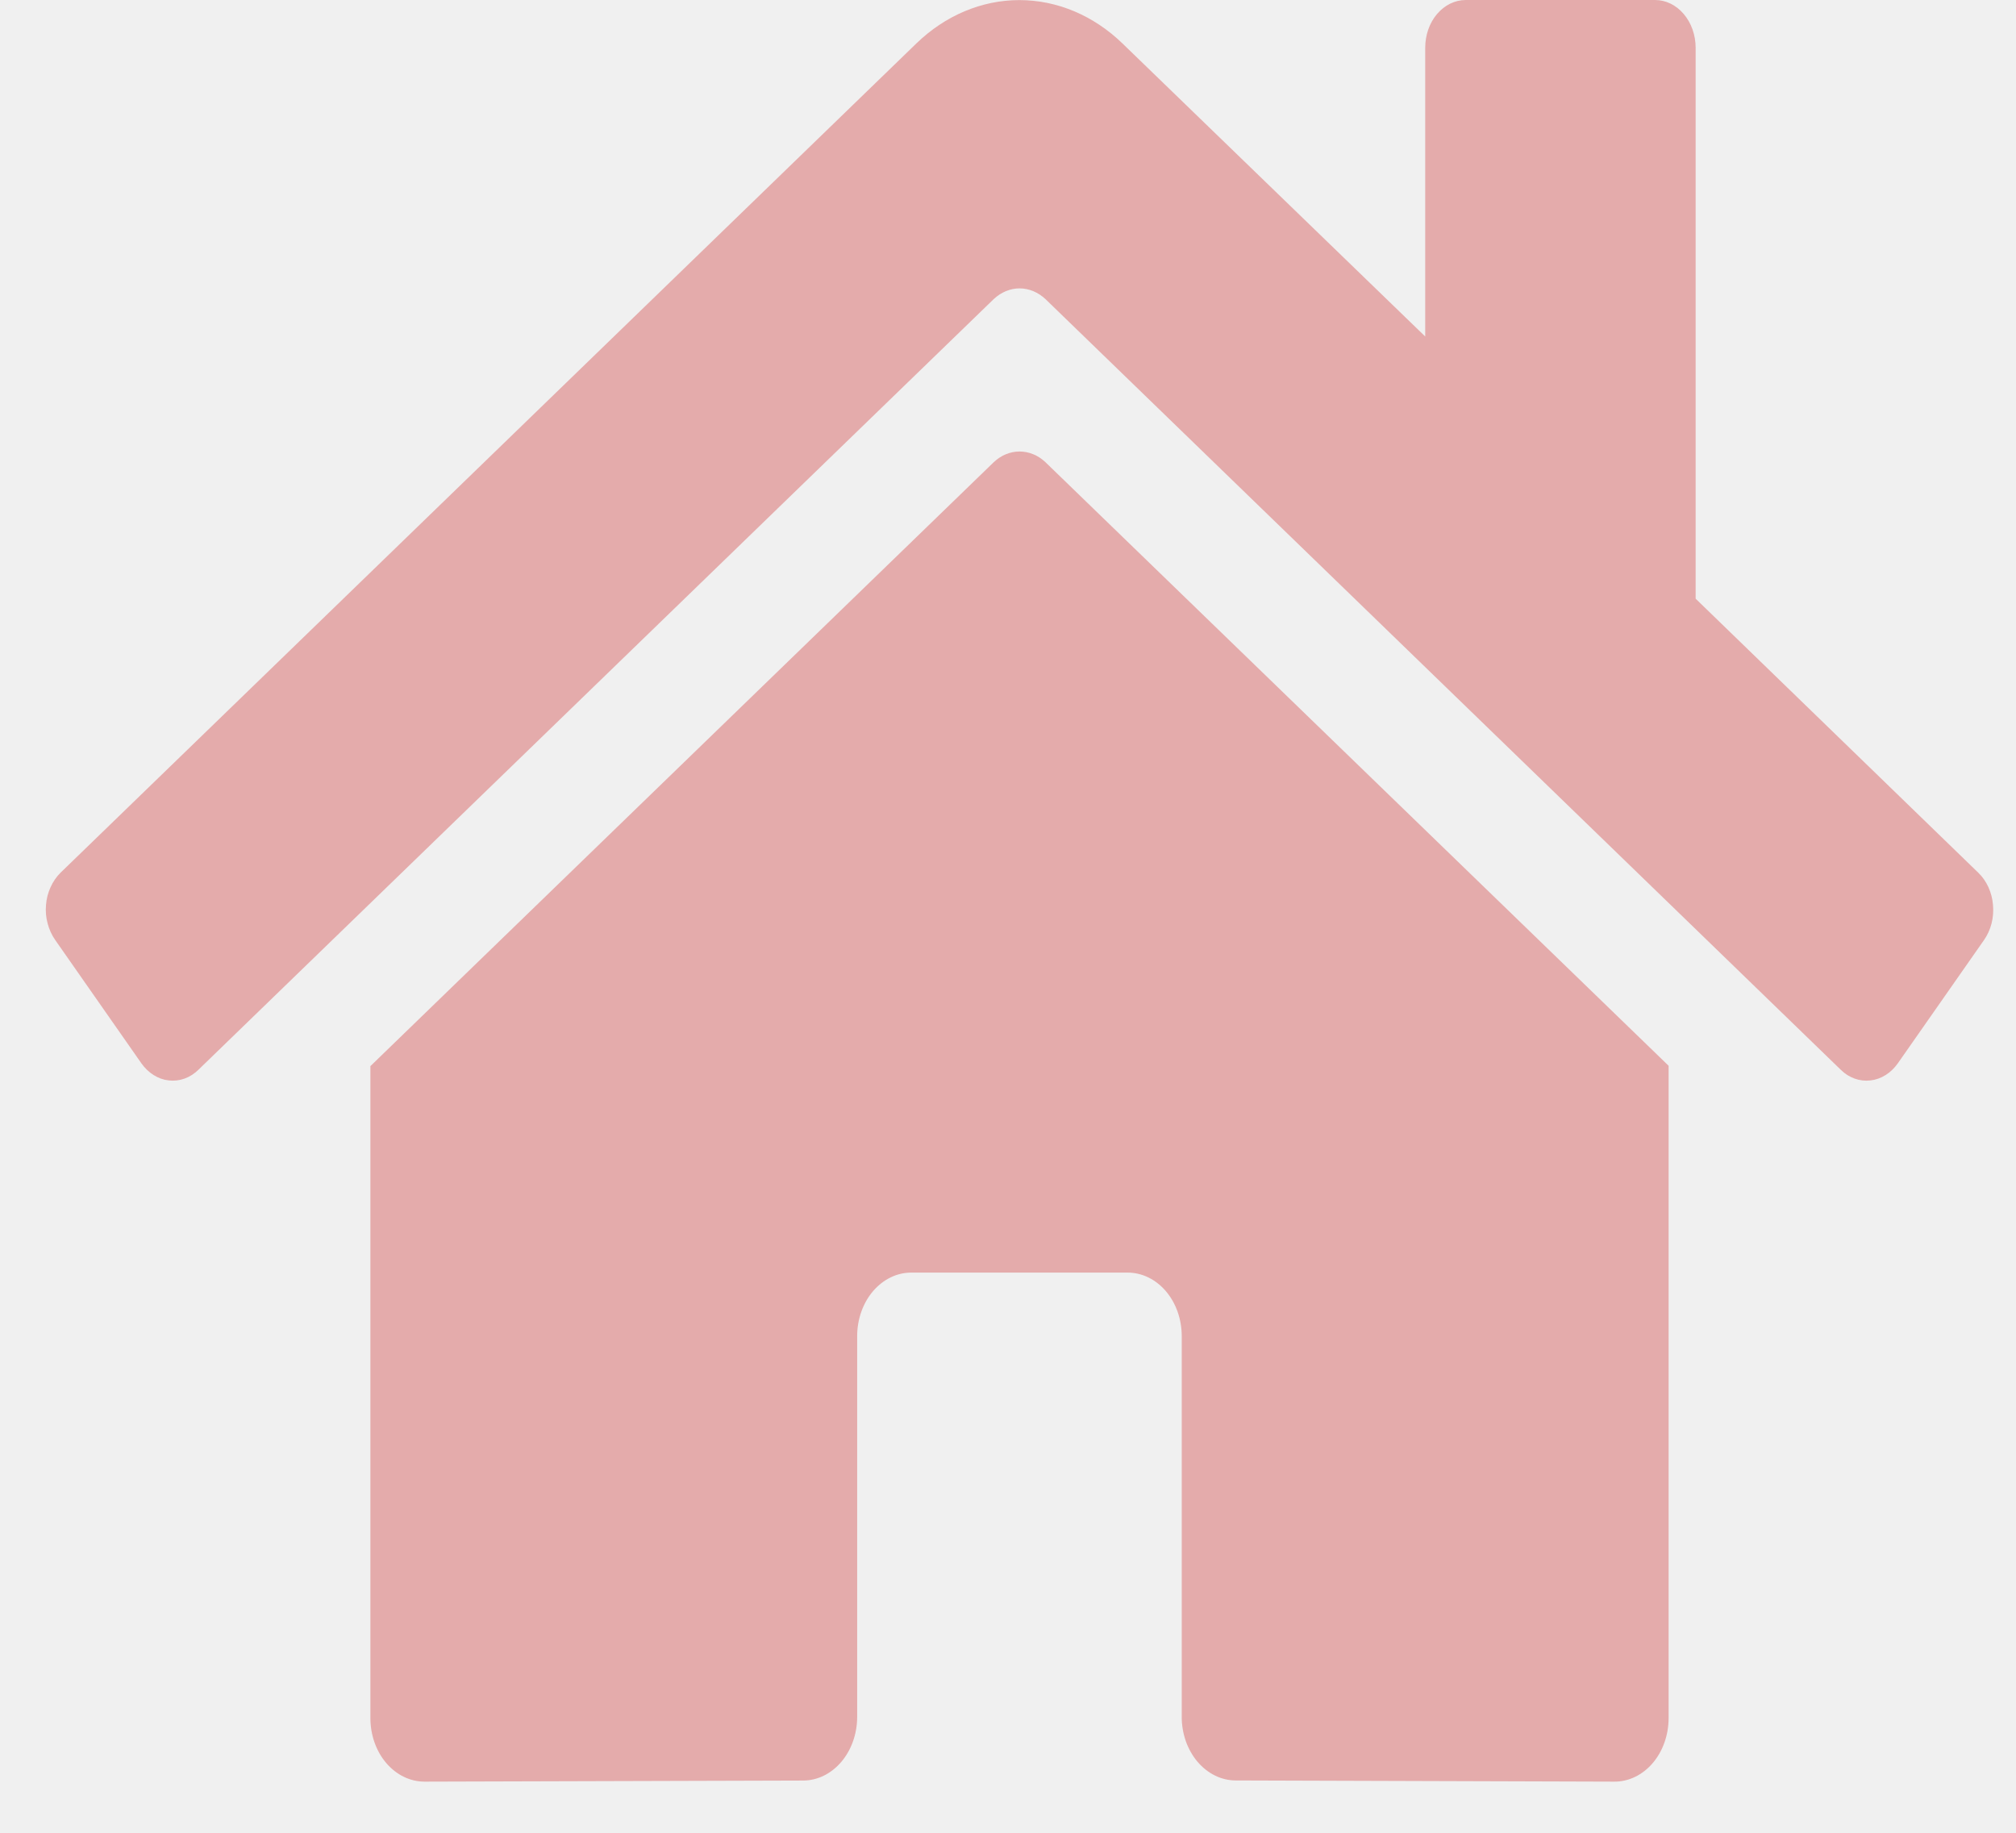
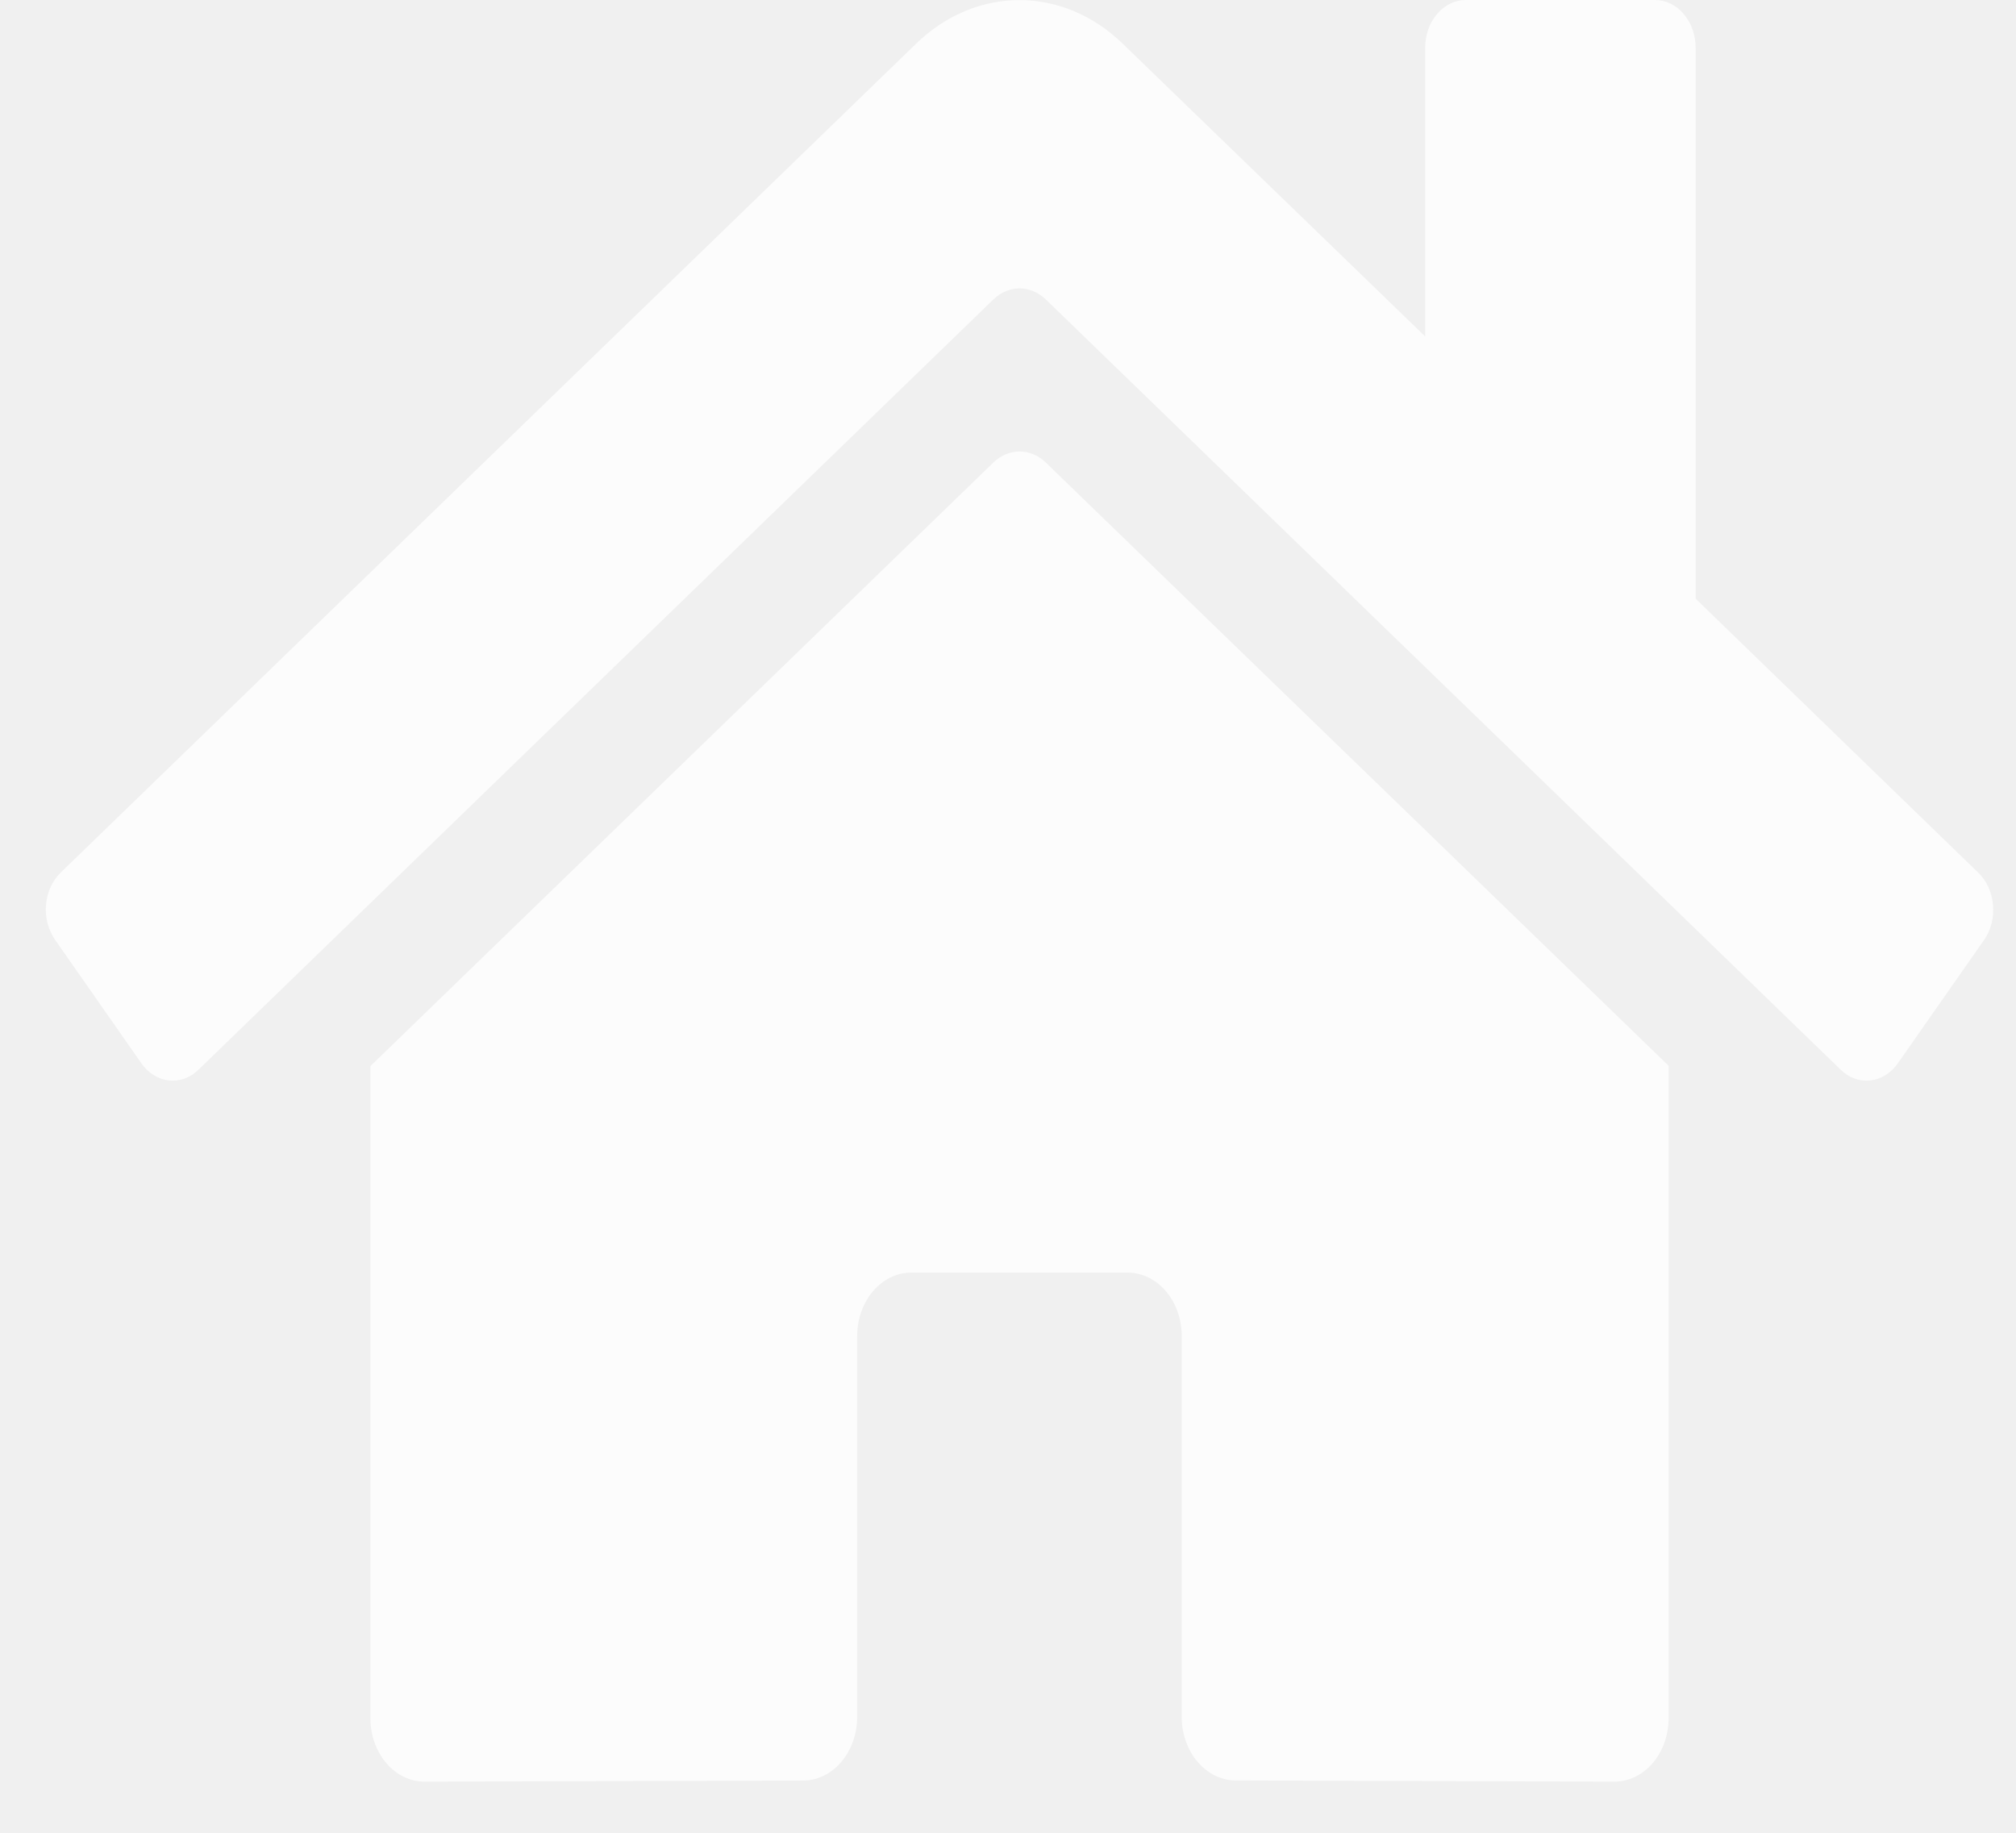
- <svg xmlns="http://www.w3.org/2000/svg" width="22" height="20" viewBox="0 0 22 20" fill="none">
-   <path d="M10.844 5.044L4.042 11.634V18.748C4.042 18.932 4.104 19.109 4.215 19.239C4.326 19.369 4.476 19.442 4.633 19.442L8.767 19.43C8.923 19.429 9.072 19.355 9.182 19.225C9.292 19.095 9.354 18.919 9.354 18.735V14.581C9.354 14.397 9.416 14.22 9.527 14.09C9.638 13.96 9.788 13.887 9.944 13.887H12.305C12.462 13.887 12.612 13.96 12.723 14.09C12.834 14.22 12.896 14.397 12.896 14.581V18.732C12.895 18.824 12.911 18.914 12.94 18.999C12.97 19.083 13.013 19.16 13.068 19.225C13.123 19.289 13.188 19.341 13.26 19.376C13.331 19.411 13.408 19.429 13.486 19.429L17.619 19.442C17.775 19.442 17.925 19.369 18.036 19.239C18.147 19.109 18.209 18.932 18.209 18.748V11.63L11.409 5.044C11.329 4.968 11.229 4.927 11.126 4.927C11.024 4.927 10.924 4.968 10.844 5.044ZM21.588 9.523L18.504 6.533V0.521C18.504 0.383 18.457 0.25 18.374 0.153C18.291 0.055 18.179 0 18.061 0H15.995C15.878 0 15.765 0.055 15.682 0.153C15.599 0.25 15.553 0.383 15.553 0.521V3.672L12.25 0.475C11.933 0.168 11.535 0.001 11.124 0.001C10.714 0.001 10.316 0.168 9.999 0.475L0.661 9.523C0.616 9.567 0.579 9.621 0.552 9.681C0.524 9.742 0.507 9.808 0.502 9.876C0.496 9.944 0.502 10.013 0.52 10.078C0.537 10.143 0.565 10.204 0.602 10.257L1.542 11.602C1.579 11.655 1.625 11.699 1.676 11.731C1.728 11.764 1.784 11.784 1.842 11.79C1.9 11.797 1.958 11.79 2.014 11.77C2.07 11.75 2.121 11.717 2.166 11.673L10.844 3.264C10.924 3.189 11.024 3.147 11.126 3.147C11.229 3.147 11.329 3.189 11.409 3.264L20.087 11.673C20.131 11.717 20.183 11.75 20.239 11.77C20.294 11.79 20.353 11.797 20.411 11.79C20.469 11.784 20.525 11.764 20.576 11.732C20.628 11.7 20.673 11.656 20.71 11.604L21.651 10.258C21.688 10.205 21.716 10.144 21.733 10.078C21.75 10.013 21.755 9.944 21.749 9.876C21.744 9.807 21.726 9.741 21.699 9.681C21.671 9.62 21.634 9.567 21.588 9.523Z" fill="#E19A9A" fill-opacity="0.8" />
+ <svg xmlns="http://www.w3.org/2000/svg" width="22" height="20" viewBox="0 0 22 20" fill="white">
+   <path d="M10.844 5.044L4.042 11.634V18.748C4.042 18.932 4.104 19.109 4.215 19.239C4.326 19.369 4.476 19.442 4.633 19.442L8.767 19.43C8.923 19.429 9.072 19.355 9.182 19.225C9.292 19.095 9.354 18.919 9.354 18.735V14.581C9.354 14.397 9.416 14.22 9.527 14.09C9.638 13.96 9.788 13.887 9.944 13.887H12.305C12.462 13.887 12.612 13.96 12.723 14.09C12.834 14.22 12.896 14.397 12.896 14.581V18.732C12.895 18.824 12.911 18.914 12.94 18.999C12.97 19.083 13.013 19.16 13.068 19.225C13.123 19.289 13.188 19.341 13.26 19.376C13.331 19.411 13.408 19.429 13.486 19.429L17.619 19.442C17.775 19.442 17.925 19.369 18.036 19.239C18.147 19.109 18.209 18.932 18.209 18.748V11.63L11.409 5.044C11.329 4.968 11.229 4.927 11.126 4.927C11.024 4.927 10.924 4.968 10.844 5.044ZM21.588 9.523L18.504 6.533V0.521C18.504 0.383 18.457 0.25 18.374 0.153C18.291 0.055 18.179 0 18.061 0H15.995C15.878 0 15.765 0.055 15.682 0.153C15.599 0.25 15.553 0.383 15.553 0.521V3.672L12.25 0.475C11.933 0.168 11.535 0.001 11.124 0.001C10.714 0.001 10.316 0.168 9.999 0.475L0.661 9.523C0.616 9.567 0.579 9.621 0.552 9.681C0.524 9.742 0.507 9.808 0.502 9.876C0.496 9.944 0.502 10.013 0.52 10.078C0.537 10.143 0.565 10.204 0.602 10.257L1.542 11.602C1.579 11.655 1.625 11.699 1.676 11.731C1.728 11.764 1.784 11.784 1.842 11.79C1.9 11.797 1.958 11.79 2.014 11.77C2.07 11.75 2.121 11.717 2.166 11.673L10.844 3.264C10.924 3.189 11.024 3.147 11.126 3.147C11.229 3.147 11.329 3.189 11.409 3.264L20.087 11.673C20.131 11.717 20.183 11.75 20.239 11.77C20.294 11.79 20.353 11.797 20.411 11.79C20.469 11.784 20.525 11.764 20.576 11.732C20.628 11.7 20.673 11.656 20.71 11.604L21.651 10.258C21.688 10.205 21.716 10.144 21.733 10.078C21.75 10.013 21.755 9.944 21.749 9.876C21.744 9.807 21.726 9.741 21.699 9.681C21.671 9.62 21.634 9.567 21.588 9.523Z" fill-opacity="0.8" />
</svg>
